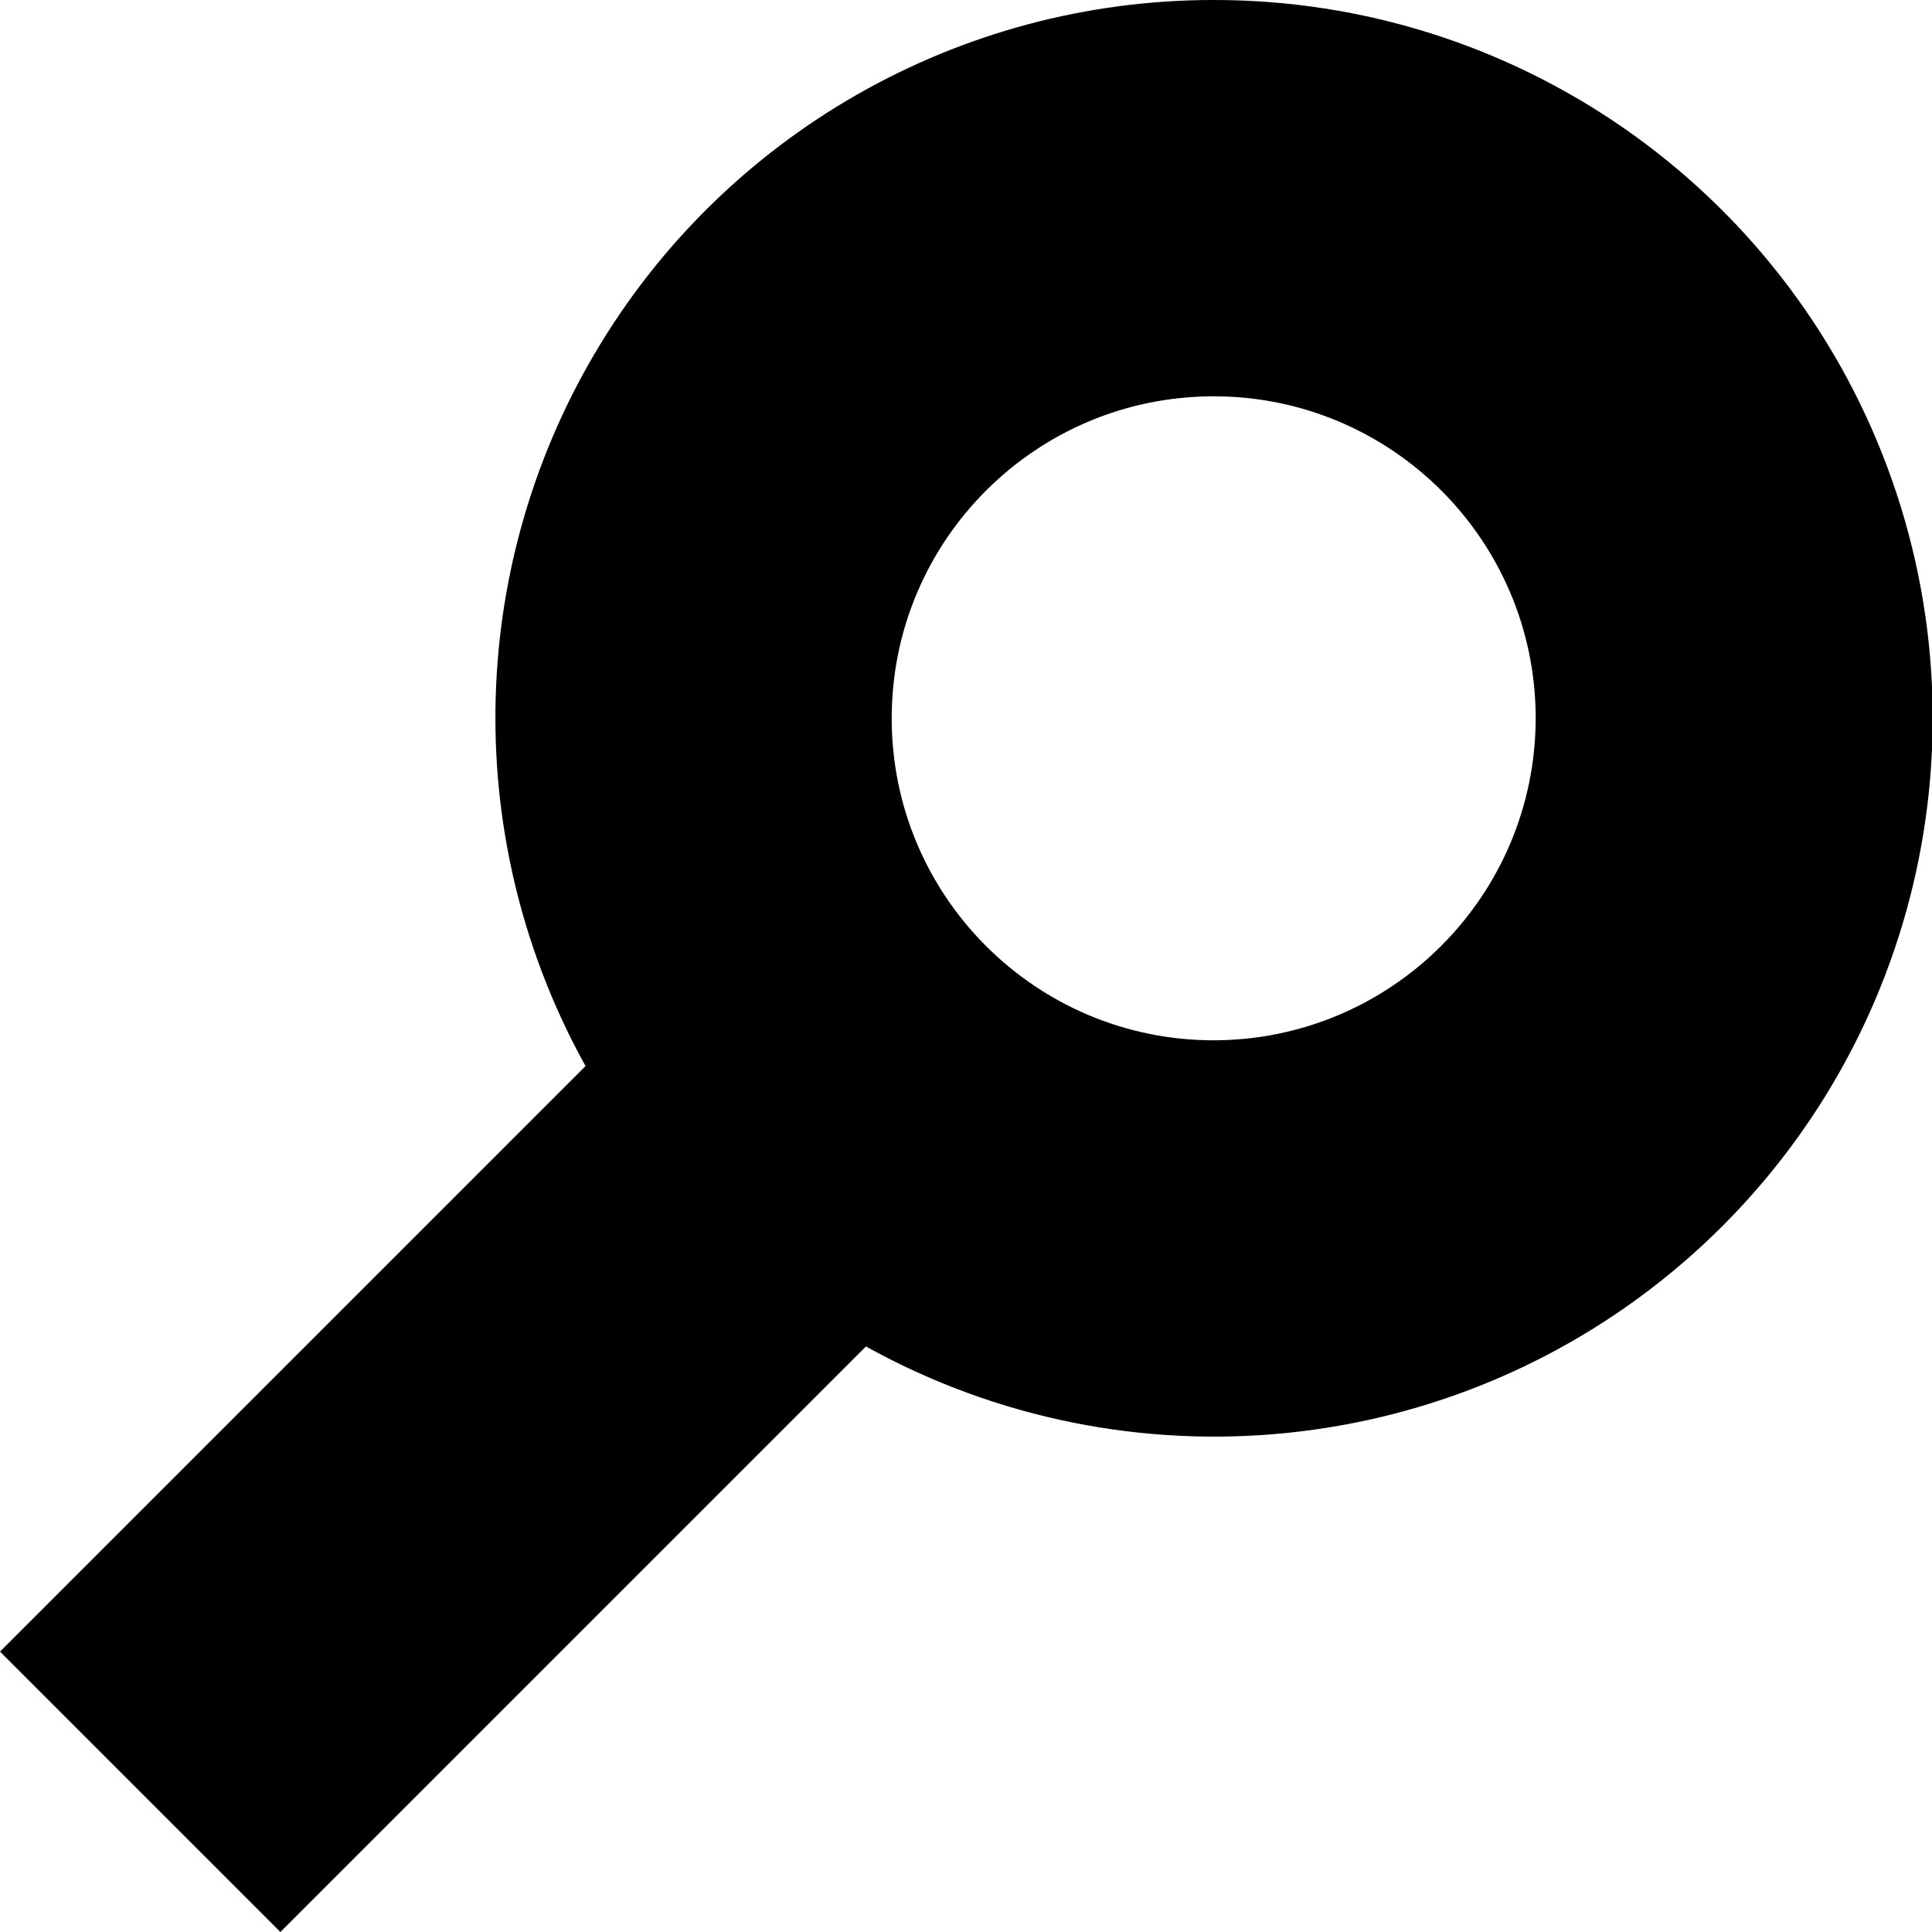
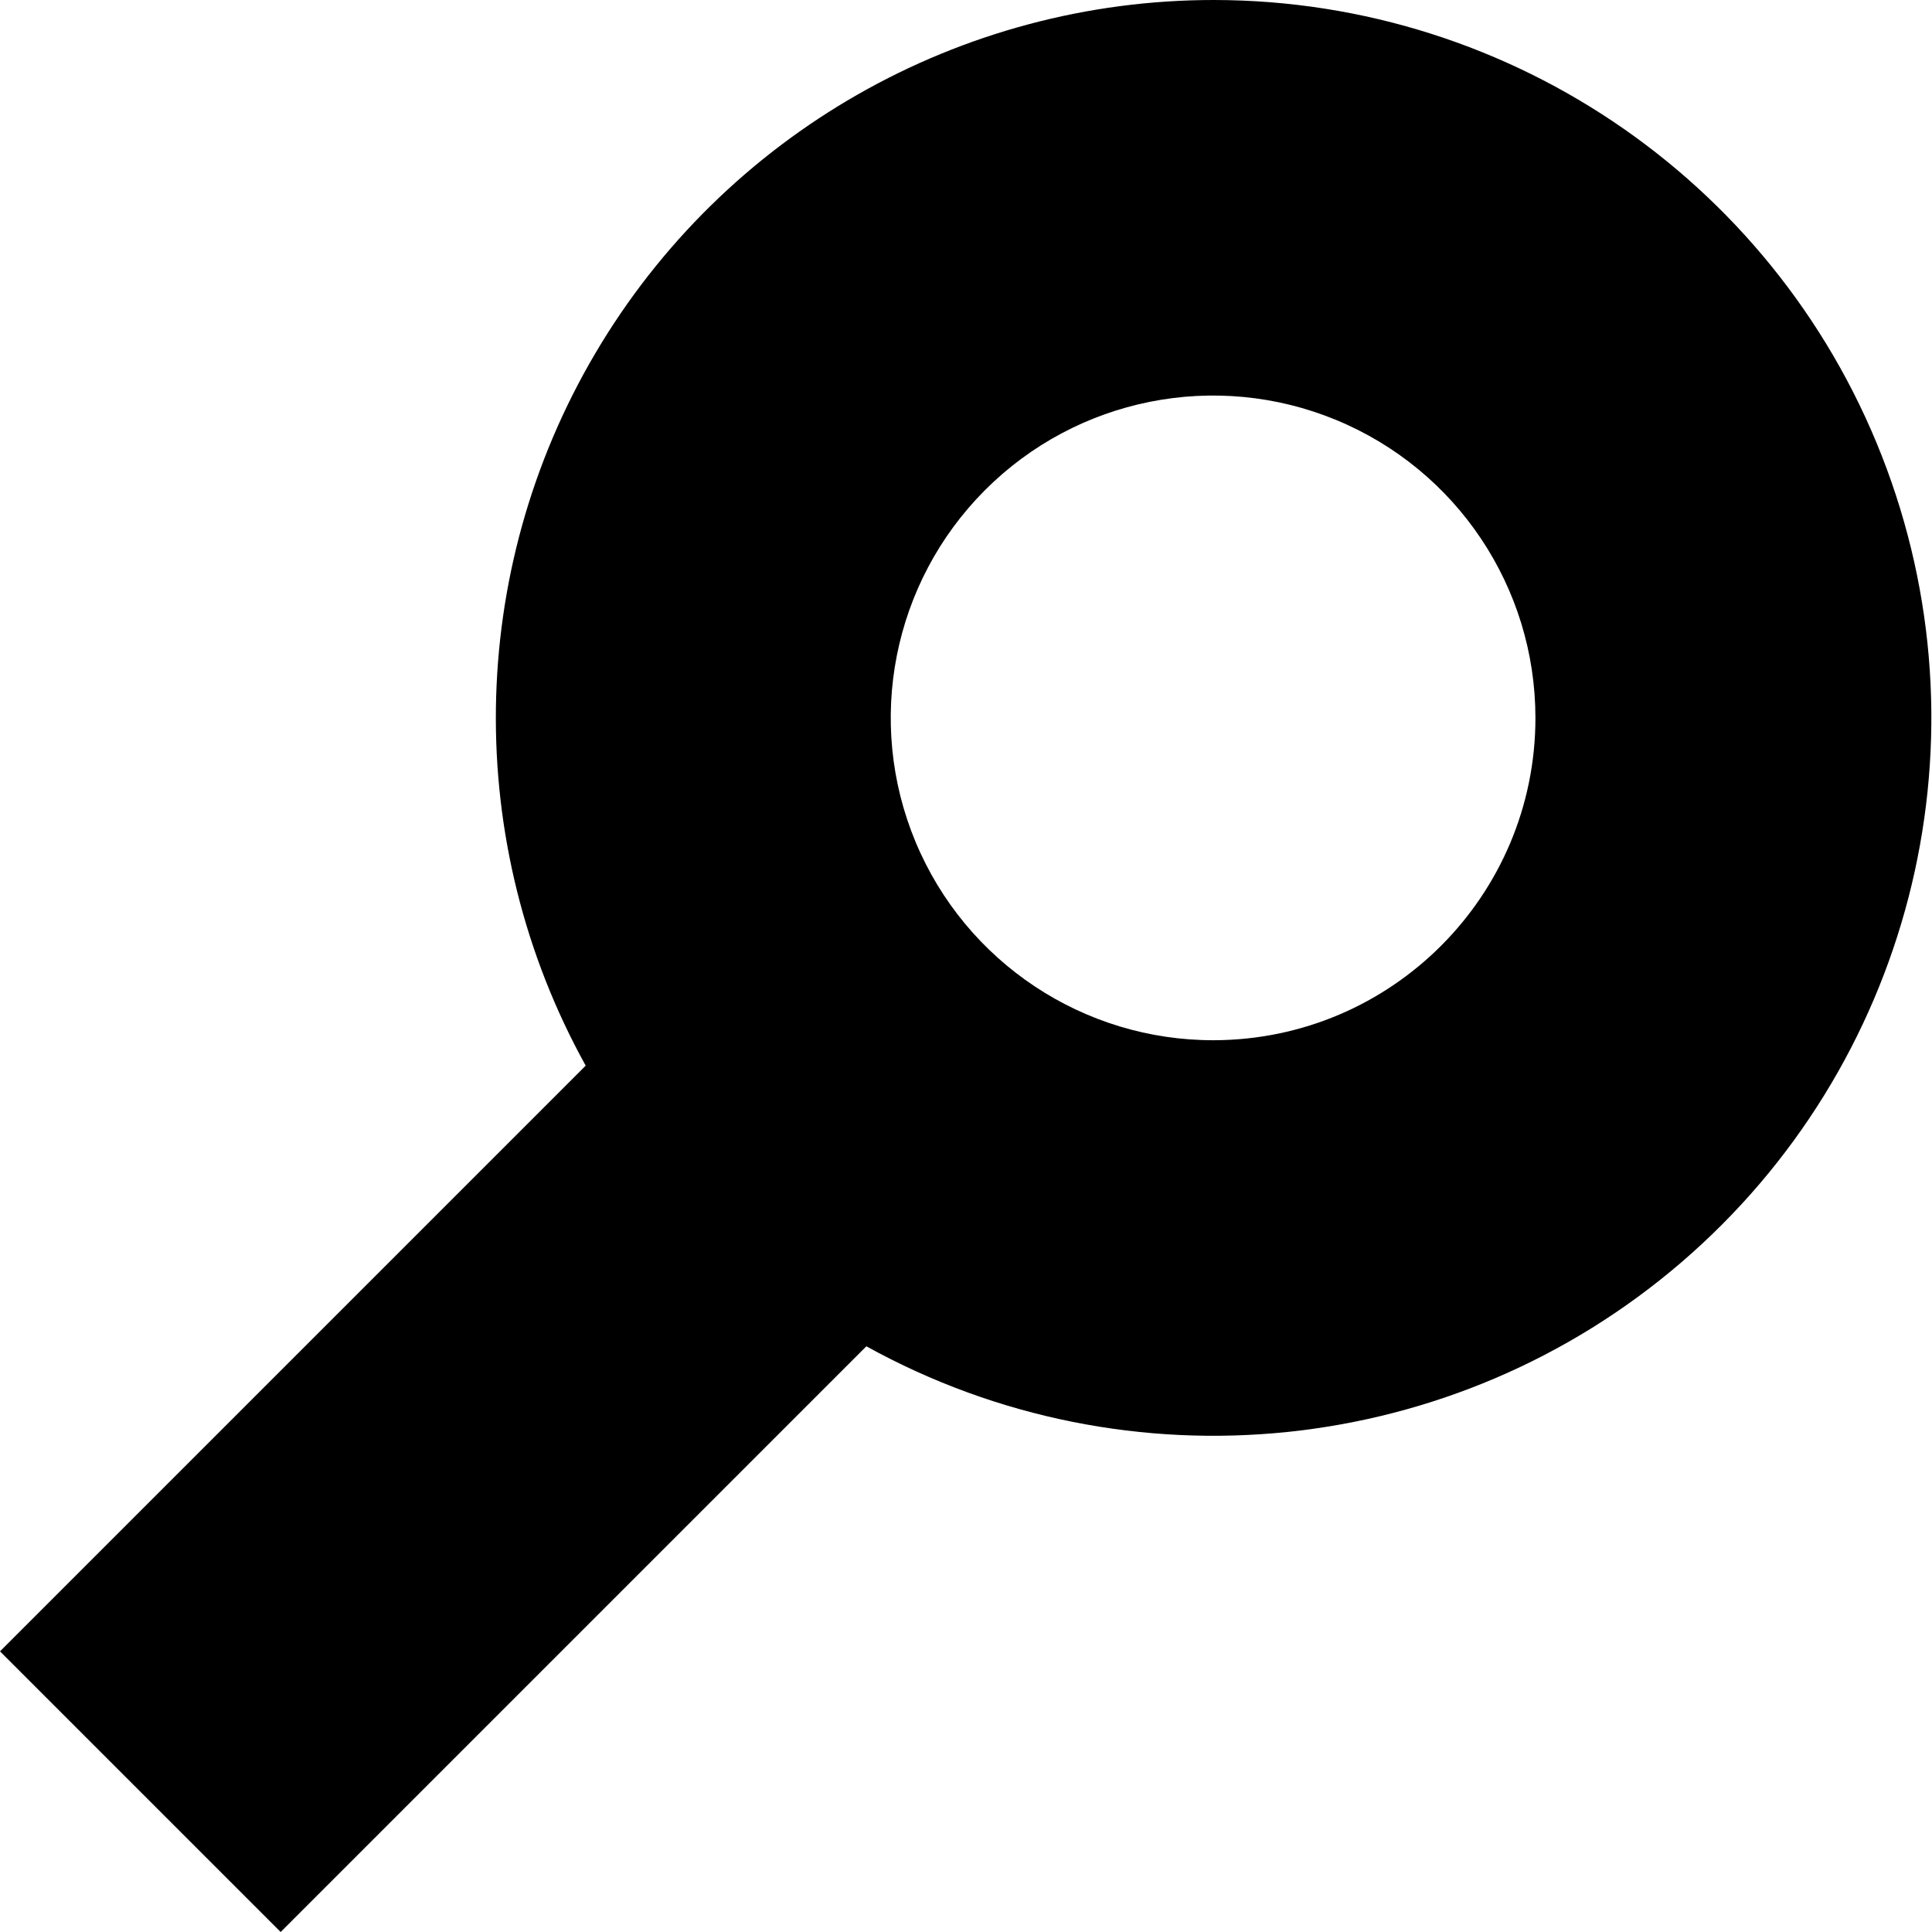
- <svg xmlns="http://www.w3.org/2000/svg" viewBox="0 0 39 39" width="39" height="39">
-   <path d="M24.5 0a14.49 14.49 0 0 0-12.68 21.52L0 33.34 5.66 39l11.82-11.82A14.5 14.5 0 1 0 24.5 0zm0 21a6.5 6.5 0 1 1 6.5-6.5 6.51 6.51 0 0 1-6.5 6.5z" />
+ <svg xmlns="http://www.w3.org/2000/svg" viewBox="0 0 19 19" width="19" height="19">
+   <path d="M11.94 0a7.06 7.06 0 0 0-6.18 10.48L0 16.24 2.76 19l5.76-5.76A7.06 7.06 0 1 0 11.94 0zm0 10.23a3.17 3.17 0 1 1 3.16-3.17 3.17 3.17 0 0 1-3.16 3.17z" />
</svg>
